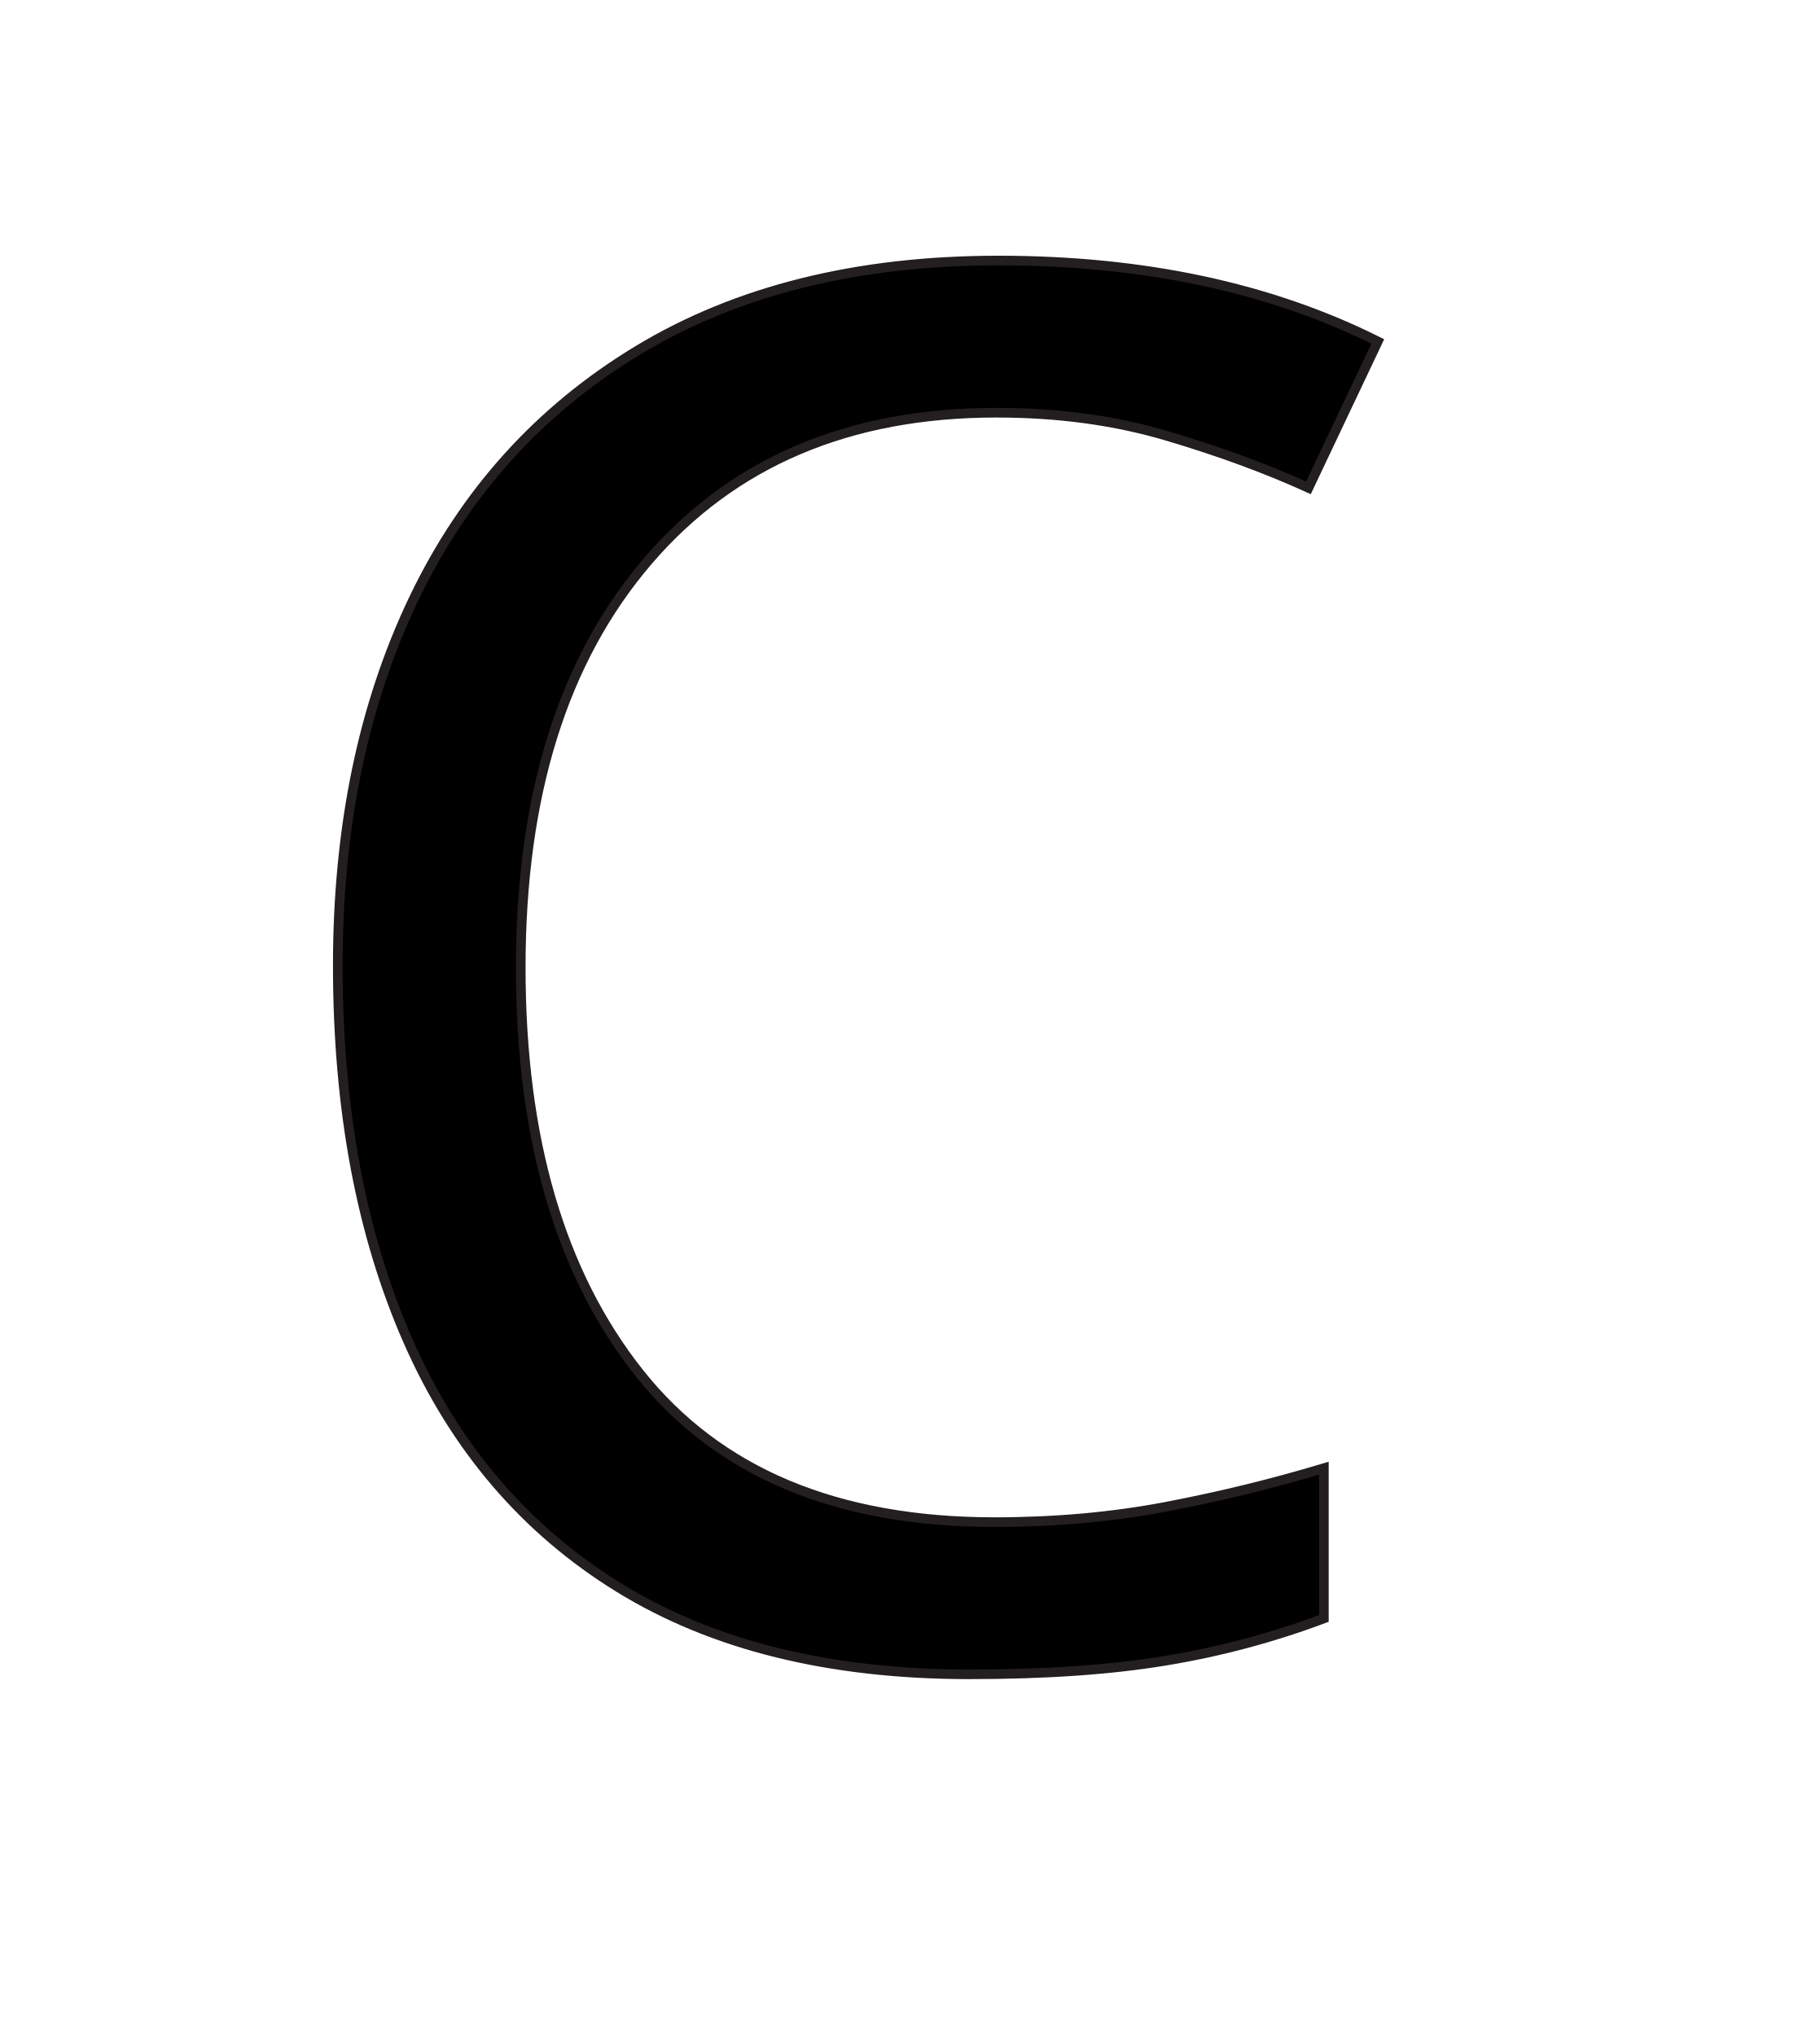
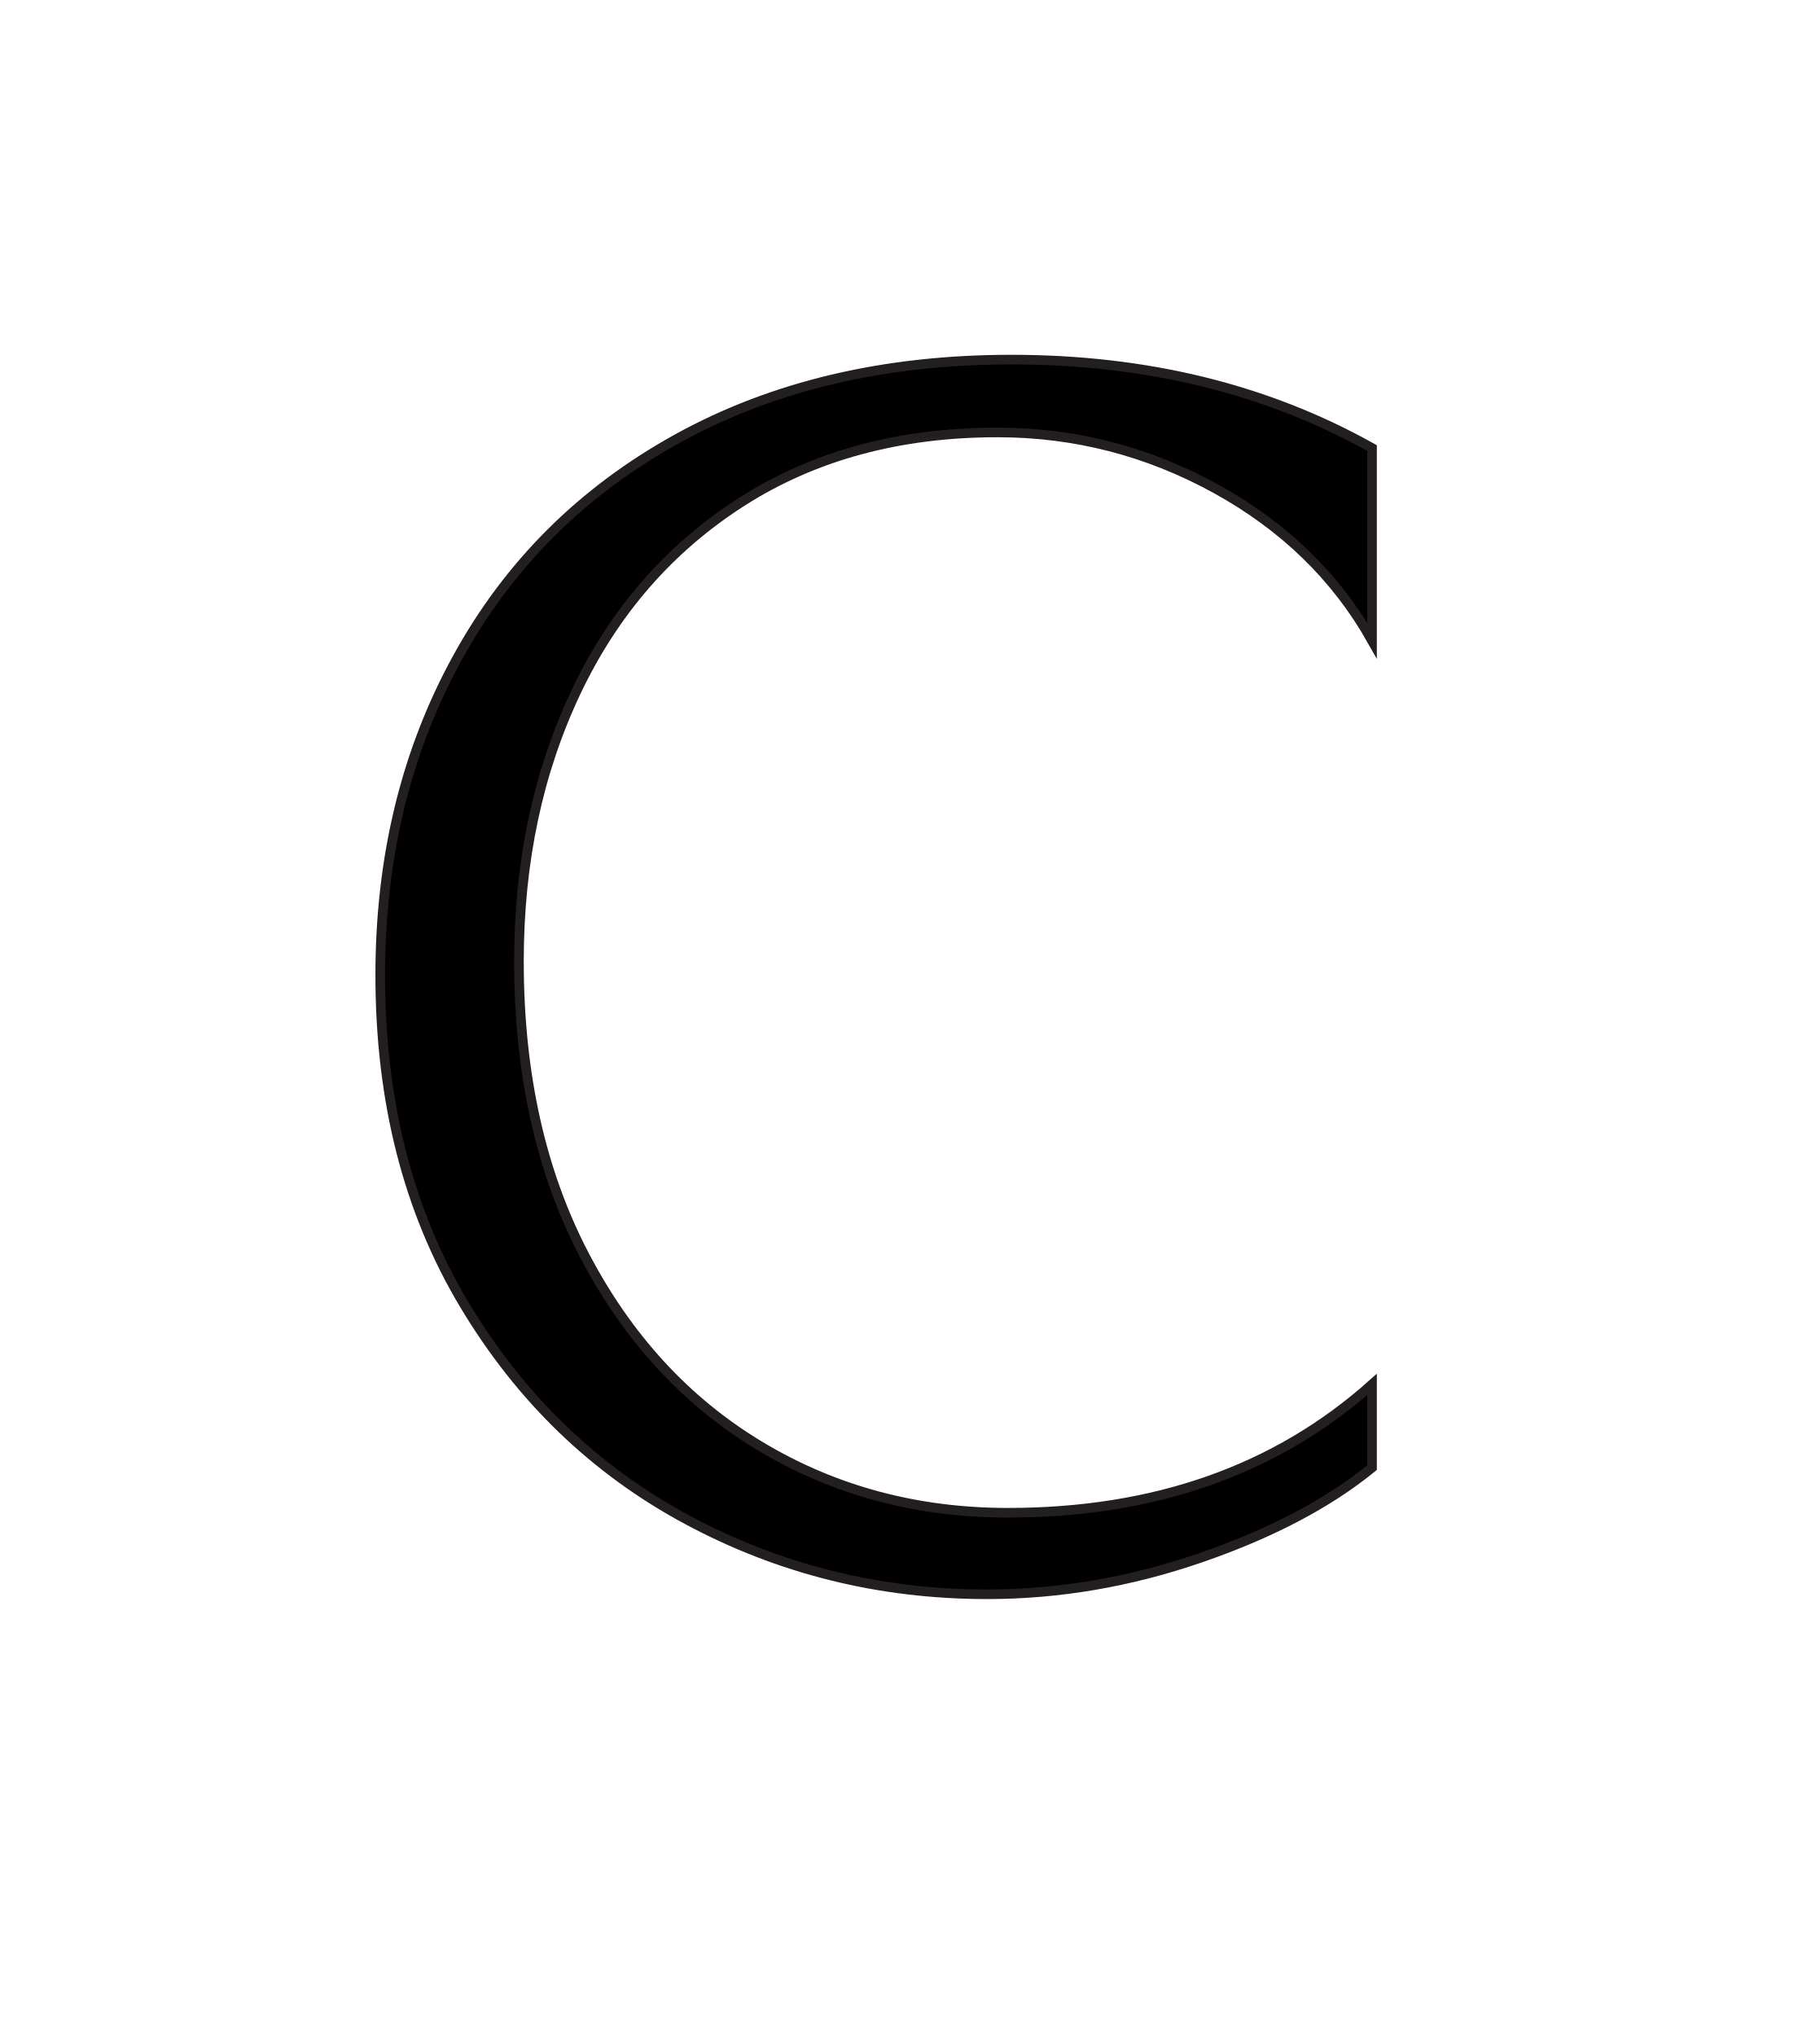
<svg xmlns="http://www.w3.org/2000/svg" version="1.1" id="Layer_1" x="0px" y="0px" width="446px" height="499px" viewBox="0 0 446 499" enable-background="new 0 0 446 499" xml:space="preserve">
-   <text transform="matrix(1 0 0 1 53.999 405.6348)" stroke="#231F20" stroke-width="2.36" font-family="'Bellefair-Regular'" font-size="472.082">C</text>
+   <g>
+     <path stroke="#231F20" stroke-width="2.36" d="M294.225,381.81c-17.285,5.95-34.71,8.925-52.274,8.925   c-26.35,0-50.861-6.089-73.525-18.274c-22.671-12.179-40.873-29.75-54.612-52.7C100.066,296.81,93.2,269.896,93.2,239.01   c0-28.9,6.302-54.825,18.912-77.775c12.604-22.95,30.6-40.867,53.975-53.763c23.375-12.889,50.642-19.337,81.813-19.337   c33.15,0,62.615,7.225,88.4,21.675v47.175c-8.785-15.579-21.535-27.977-38.25-37.188c-16.721-9.204-34.571-13.813-53.55-13.813   c-24.085,0-44.983,5.671-62.688,17c-17.71,11.335-31.237,26.848-40.587,46.538c-9.35,19.696-14.025,41.723-14.025,66.087   c0,27.486,5.313,51.426,15.938,71.825c10.625,20.4,25.002,36.059,43.137,46.963c18.129,10.91,38.39,16.362,60.775,16.362   c35.979,0,65.729-10.479,89.25-31.45v20.4C325.529,368.495,311.504,375.859,294.225,381.81z" />
+   </g>
</svg>
